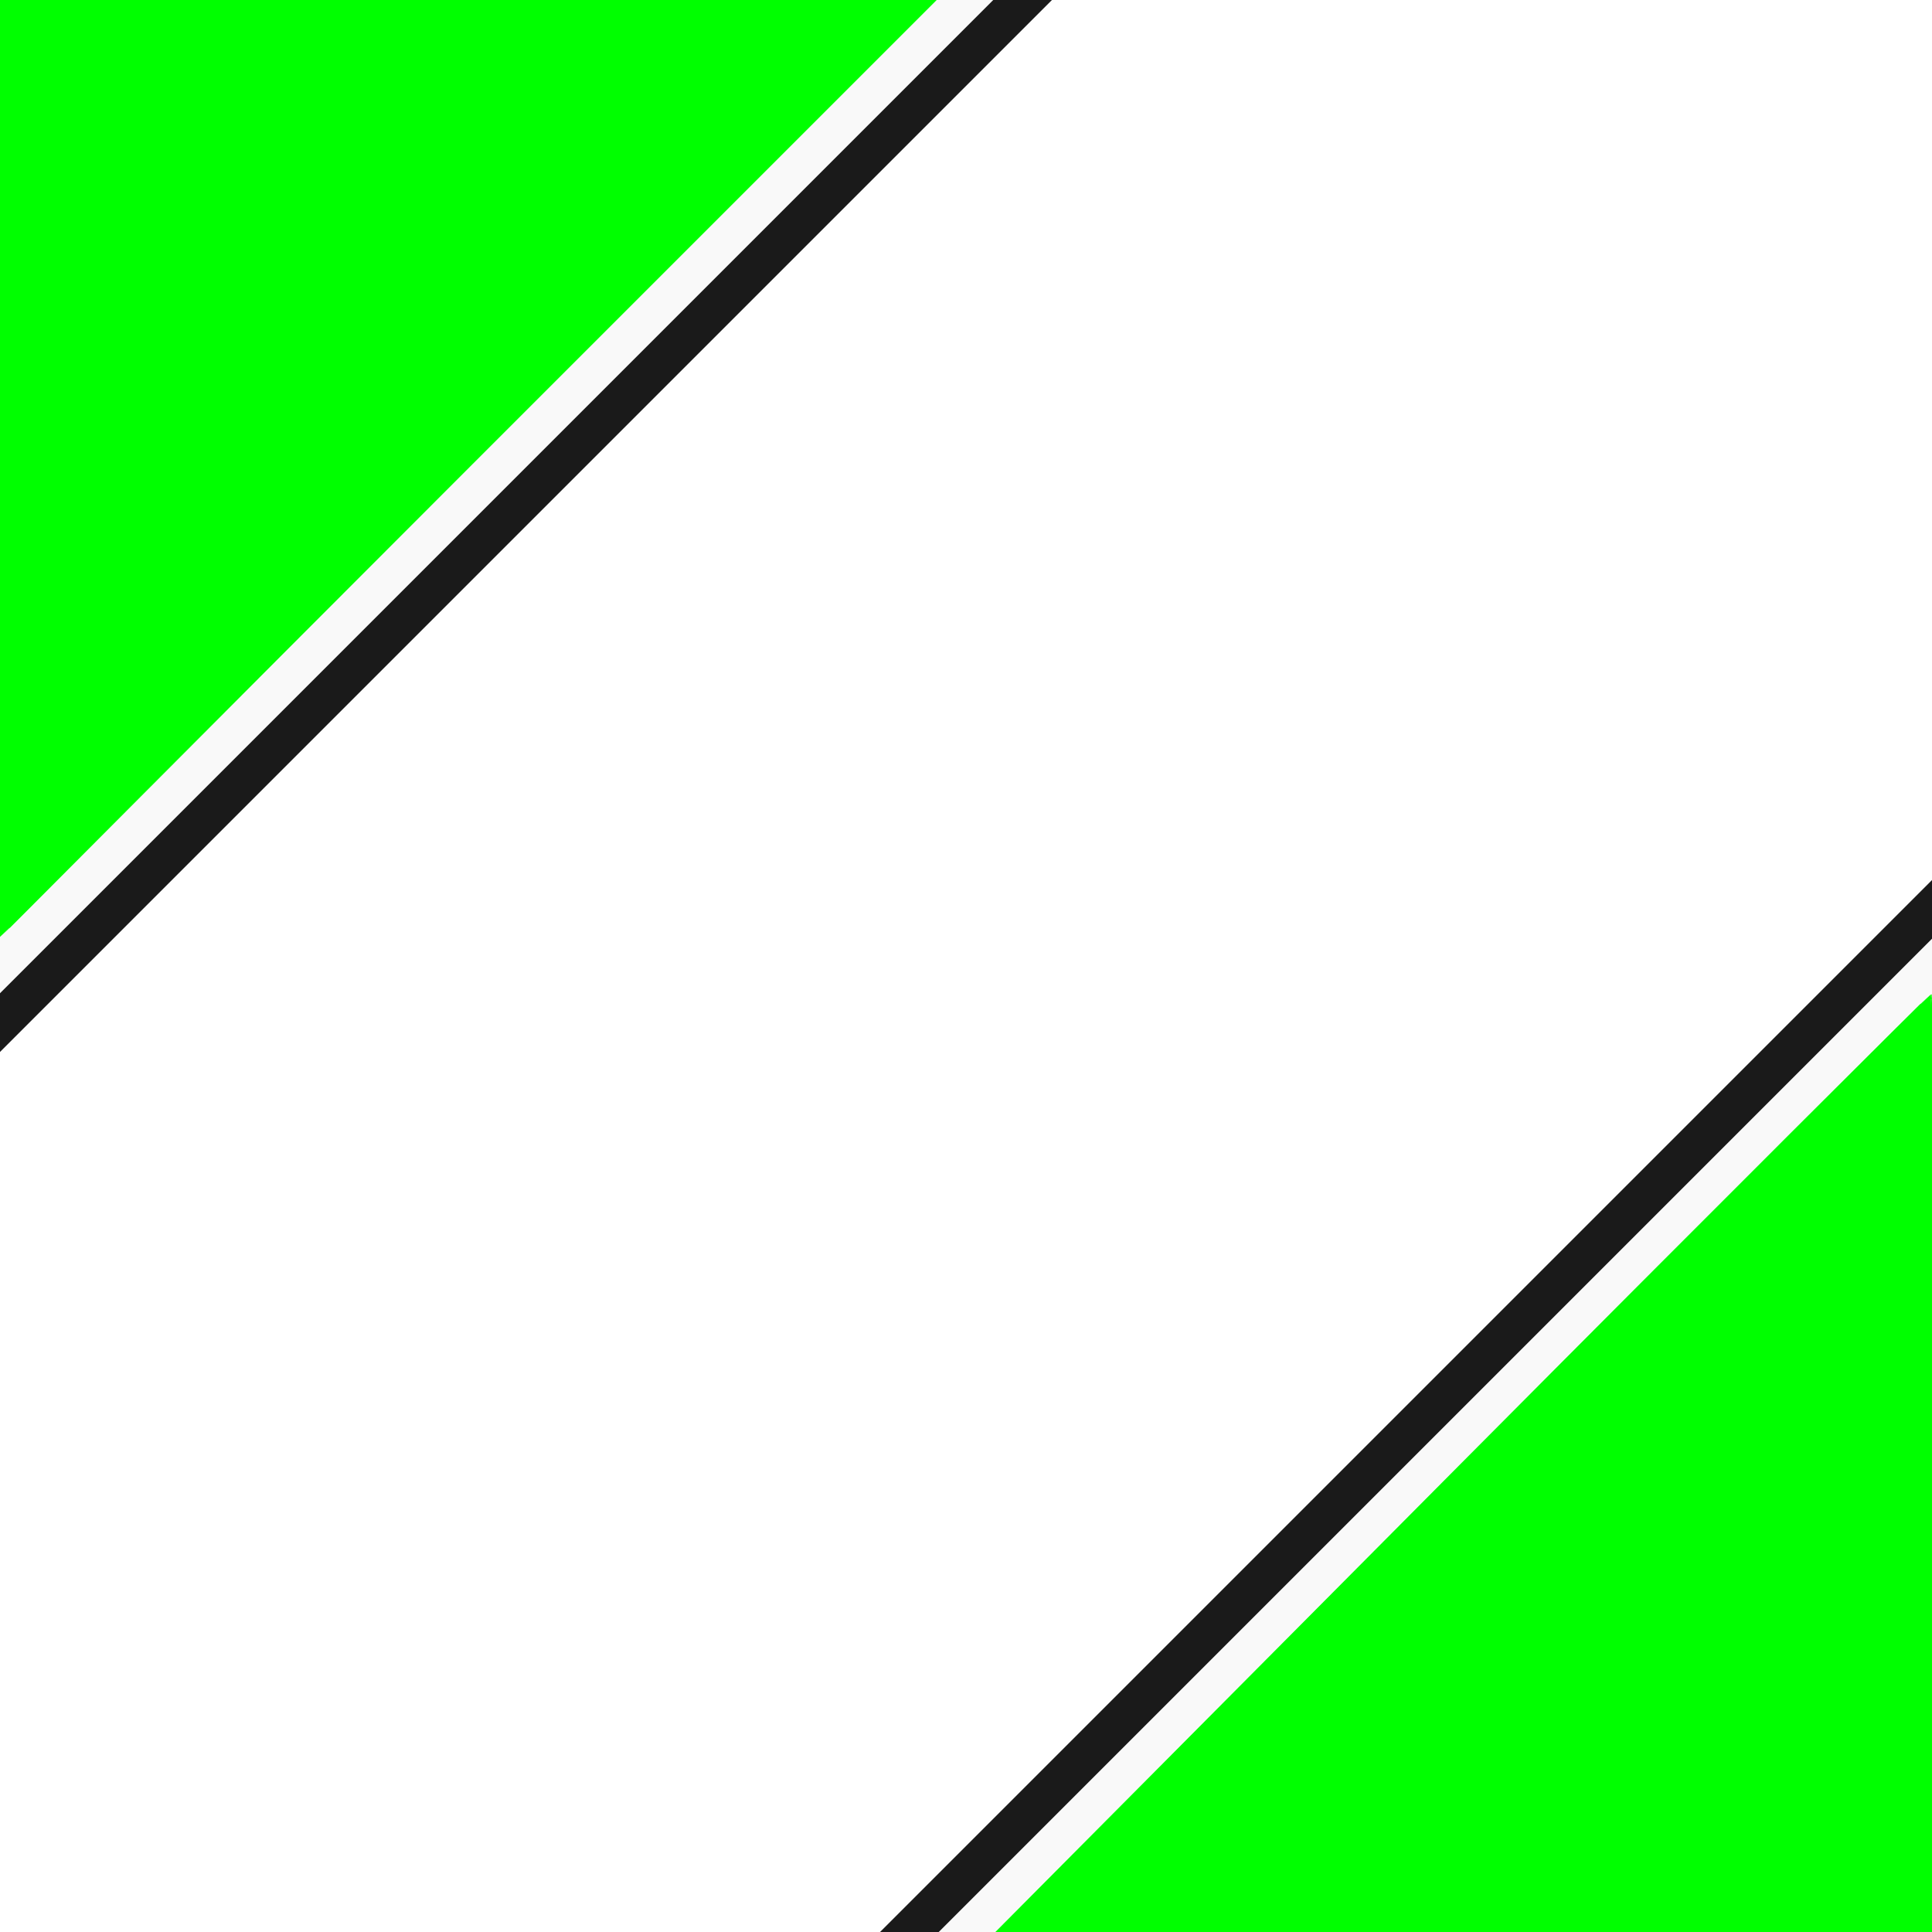
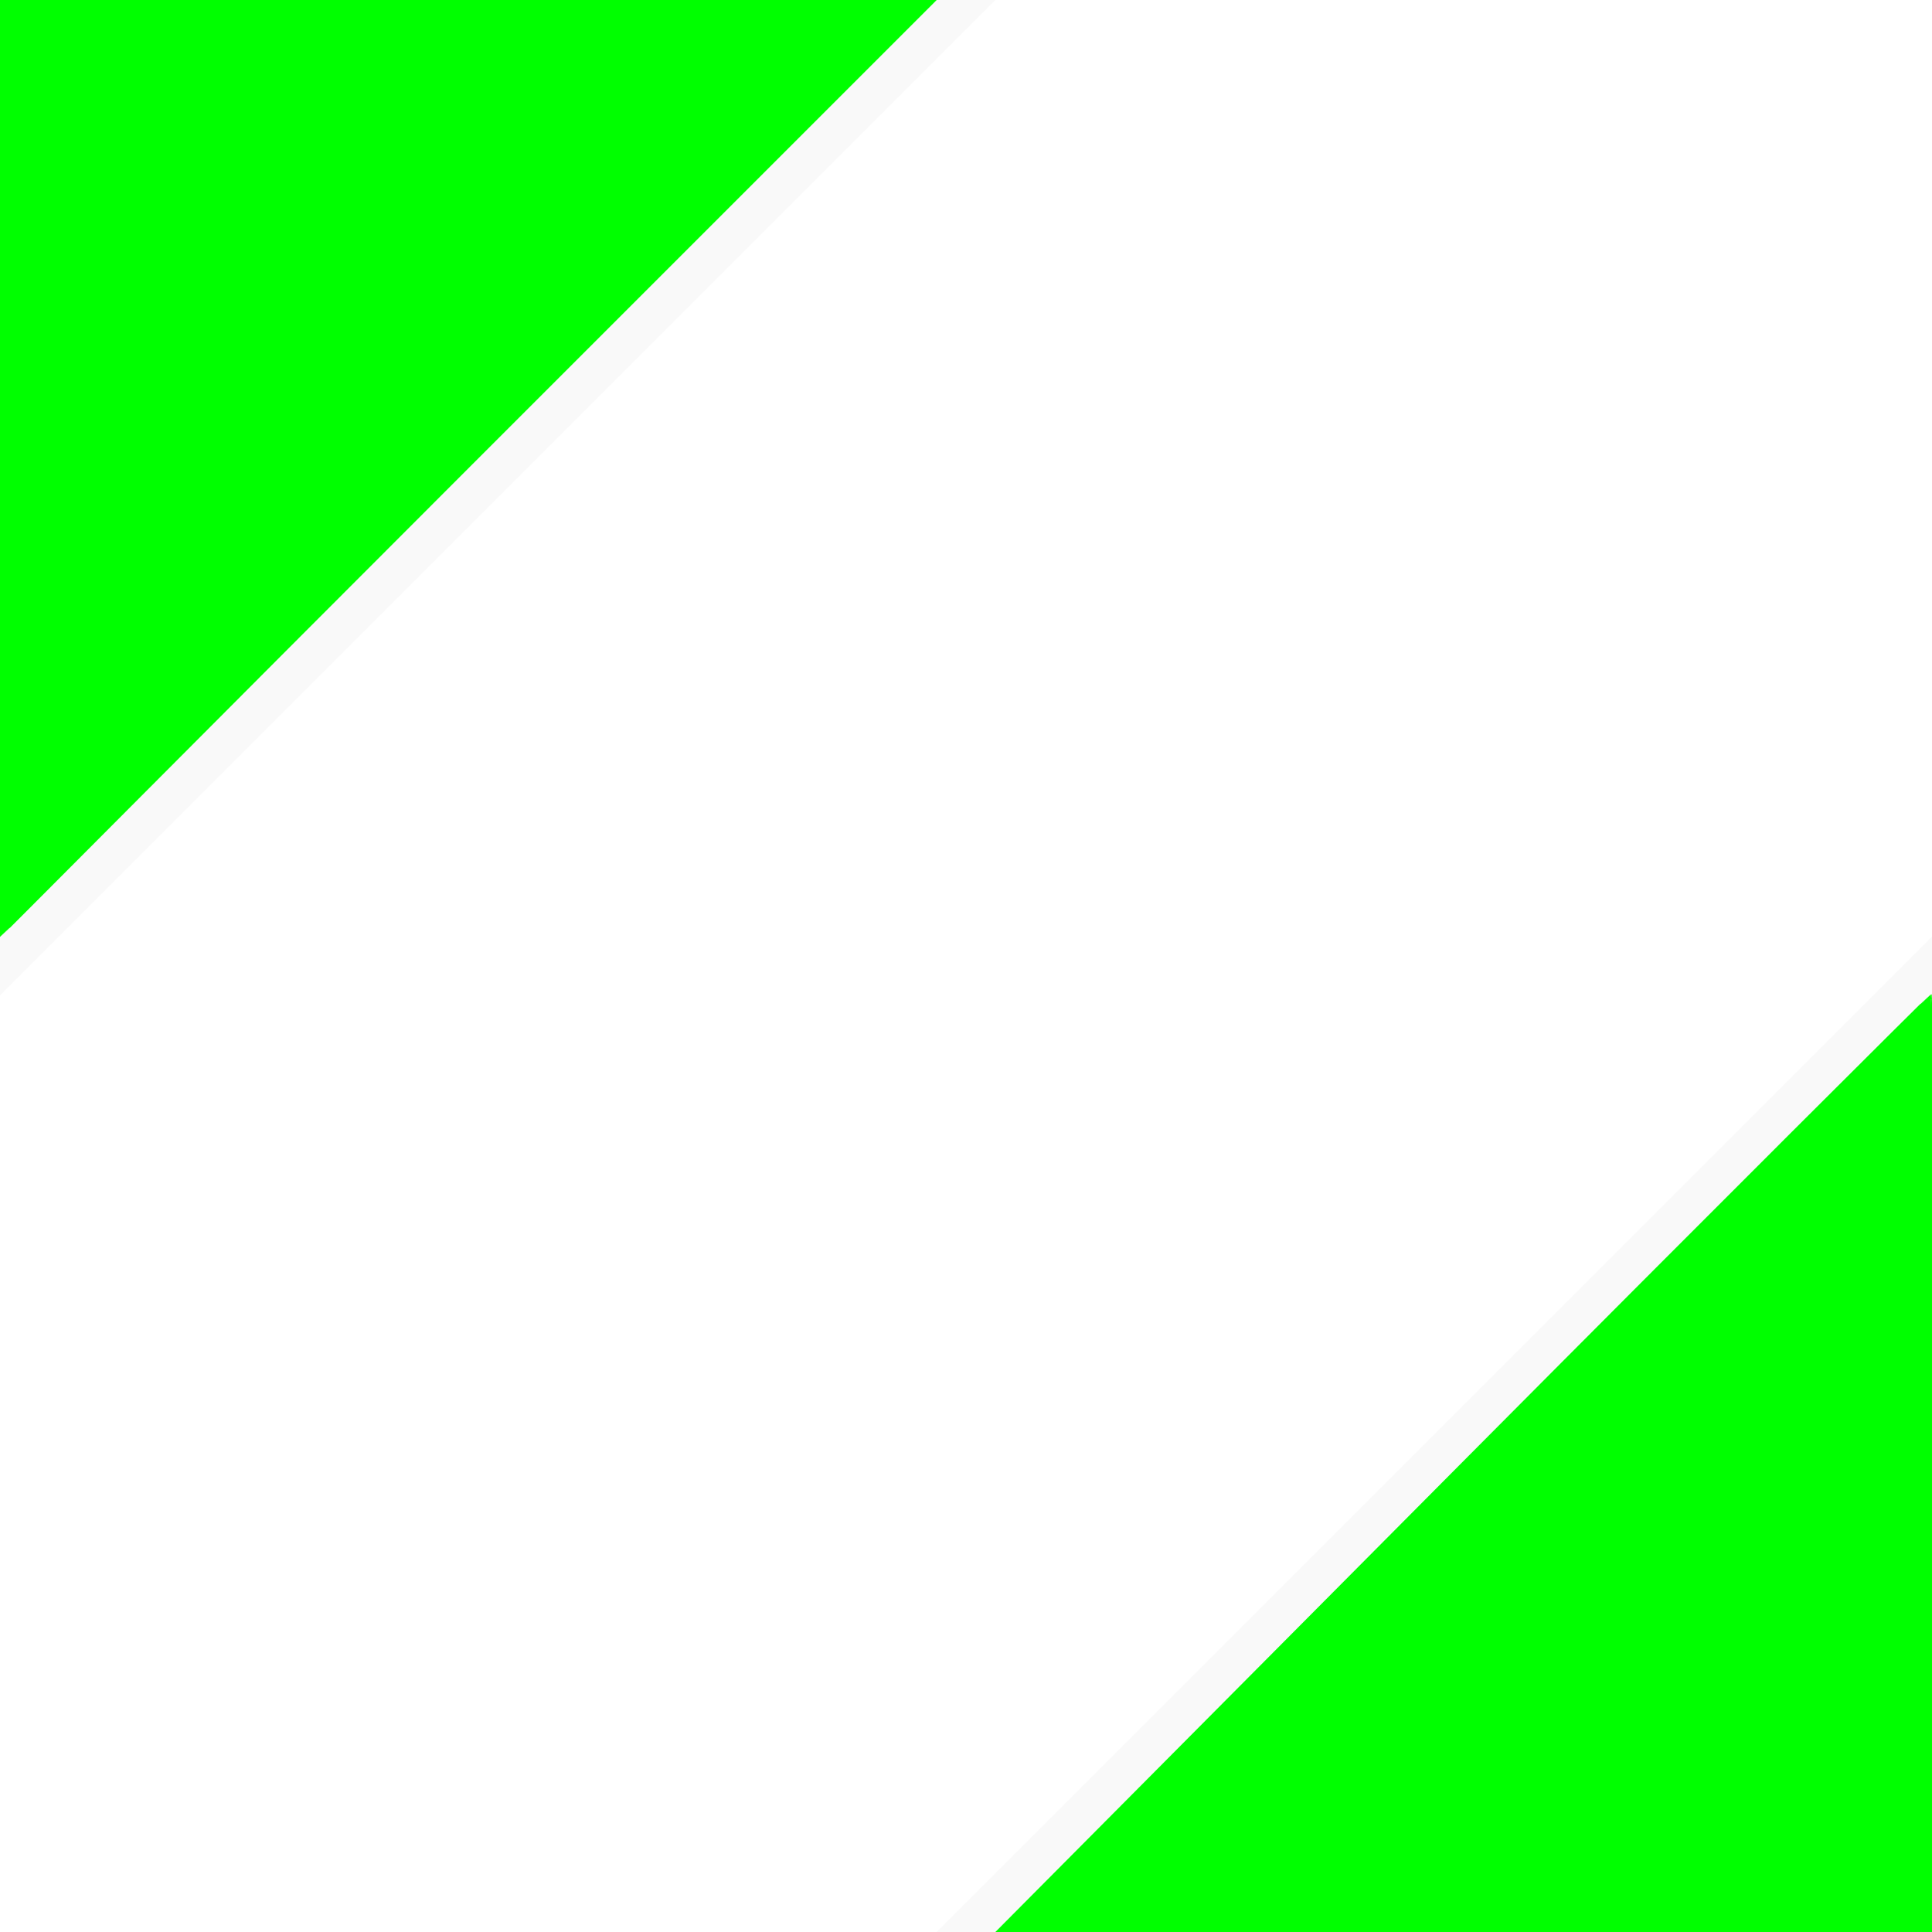
<svg xmlns="http://www.w3.org/2000/svg" xmlns:ns1="http://www.openswatchbook.org/uri/2009/osb" width="512" height="512" id="svg2" version="1.1">
  <defs id="defs4">
    <linearGradient id="linearGradient4196" ns1:paint="solid">
      <stop style="stop-color:#0300ff;stop-opacity:1;" offset="0" id="stop4198" />
    </linearGradient>
  </defs>
  <g id="layer1" transform="translate(0,-540.3622)">
    <path style="opacity:0;fill:#00ff00;stroke:#1a1a1a;stroke-width:11.112;stroke-linecap:square;stroke-miterlimit:4;stroke-dasharray:none" d="m 0.579,255.52 0,-255.064 255.064,0 255.064,0 0,25.099 0,25.099 -40.154,0.617 C 297.732,53.928 200.844,80.578 139.475,142.338 80.187,202.004 53.409,299.325 51.492,462.096 c -0.271,23.057 -0.722,43.399 -1.001,45.204 l -0.507,3.283 -24.703,0 -24.703,0 0,-255.064 z" id="path3945" transform="translate(0,540.3622)" />
    <path style="opacity:0;fill:#00ff00;stroke:#00ff00;stroke-width:11.112;stroke-linecap:square;stroke-miterlimit:4;stroke-dasharray:none" d="m 0.579,255.52 0,-255.064 255.064,0 255.064,0 0,25.099 0,25.099 -40.154,0.617 C 297.732,53.928 200.844,80.578 139.475,142.338 80.187,202.004 53.409,299.325 51.492,462.096 c -0.271,23.057 -0.722,43.399 -1.001,45.204 l -0.507,3.283 -24.703,0 -24.703,0 0,-255.064 z" id="path3949" transform="translate(0,540.3622)" />
    <path style="opacity:0;fill:#00ff00;stroke:#00ff00;stroke-width:11.112;stroke-linecap:square;stroke-miterlimit:4;stroke-dasharray:none" d="m 0.579,255.52 0,-255.064 255.064,0 255.064,0 0,25.099 0,25.099 -40.154,0.617 C 297.732,53.928 200.844,80.578 139.475,142.338 80.187,202.004 53.409,299.325 51.492,462.096 c -0.271,23.057 -0.722,43.399 -1.001,45.204 l -0.507,3.283 -24.703,0 -24.703,0 0,-255.064 z" id="path3951" transform="translate(0,540.3622)" />
    <path style="opacity:0;fill:#00ff00;stroke:#00ff00;stroke-width:11.112;stroke-linecap:square;stroke-miterlimit:4;stroke-dasharray:none" d="m 461.216,505.785 c 0.012,-6.741 1.873,-22.265 3.202,-26.712 1.469,-4.912 6.174,-10.509 10.831,-12.885 4.507,-2.299 12.377,-3.719 25.606,-4.62 l 9.849,-0.67 0,24.843 0,24.843 -24.749,0 -24.749,0 0.008,-4.798 0,0 z" id="path3953" transform="translate(0,540.3622)" />
    <rect style="fill:#ff0000;fill-opacity:1;stroke:#ff0000;stroke-width:1.333;stroke-linecap:square;stroke-miterlimit:4;stroke-dasharray:none" id="rect3986" width="14.667" height="254.667" x="-15.334" y="538.429" />
    <rect style="fill:#ff0000;fill-opacity:1;stroke:#ff0000;stroke-width:1.367;stroke-linecap:square;stroke-miterlimit:4;stroke-dasharray:none" id="rect3986-5" width="268.633" height="14.633" x="256.684" y="1053.046" />
    <rect style="fill:#ff0000;fill-opacity:1;stroke:#ff0000;stroke-width:1.333;stroke-linecap:square;stroke-miterlimit:4;stroke-dasharray:none" id="rect3986-2" width="14.667" height="254.667" x="512.666" y="797.029" />
    <rect style="fill:#ff0000;fill-opacity:1;stroke:#ff0000;stroke-width:1.362;stroke-linecap:square;stroke-miterlimit:4;stroke-dasharray:none" id="rect3986-5-8-5" width="266.638" height="14.638" x="-5.999" y="524.033" />
    <path style="fill:none;stroke:#f9f9f9;stroke-width:11;stroke-linecap:square;stroke-linejoin:miter;stroke-miterlimit:4;stroke-opacity:1;stroke-dasharray:none" d="M 0,256 256,0" id="path4357" transform="translate(0,540.3622)" />
-     <path style="fill:none;stroke:#1a1a1a;stroke-width:11;stroke-linecap:square;stroke-linejoin:miter;stroke-miterlimit:4;stroke-opacity:1;stroke-dasharray:none" d="m 0,811.362 271,-271" id="path4357-2" />
    <path style="fill:none;stroke:#f9f9f9;stroke-width:11;stroke-linecap:square;stroke-linejoin:miter;stroke-miterlimit:4;stroke-opacity:1;stroke-dasharray:none" d="M 256,1052.362 512,796.362" id="path4357-0" />
-     <path style="fill:none;stroke:#1a1a1a;stroke-width:11;stroke-linecap:square;stroke-linejoin:miter;stroke-miterlimit:4;stroke-opacity:1;stroke-dasharray:none" d="M 241,1052.362 512,781.362" id="path4357-2-5" />
    <path style="fill:#00ff00;fill-opacity:1;fill-rule:nonzero;stroke:#00ff00;stroke-width:1.018;stroke-linecap:square;stroke-linejoin:miter;stroke-miterlimit:4;stroke-opacity:1;stroke-dasharray:none;stroke-dashoffset:76.877" d="m -0.491,663.619 0,-124.234 124.491,0 124.491,0 -124.235,124.234 C 55.927,731.948 -0.094,788.362 -0.235,788.362 c -0.141,0 -0.256,-56.415 -0.256,-124.743 z" id="path4442" />
    <path style="fill:#00ff00;fill-opacity:1;fill-rule:nonzero;stroke:#00ff00;stroke-width:1.017;stroke-linecap:square;stroke-linejoin:miter;stroke-miterlimit:4;stroke-opacity:1;stroke-dasharray:none;stroke-dashoffset:76.877" d="m 387.745,928.362 c 68.055,-68.47 123.851,-124 123.991,-124 0.14,0 0.255,55.53 0.255,124 l 0,124.491 -123.991,0 -123.991,0 z" id="path4444" />
  </g>
</svg>
